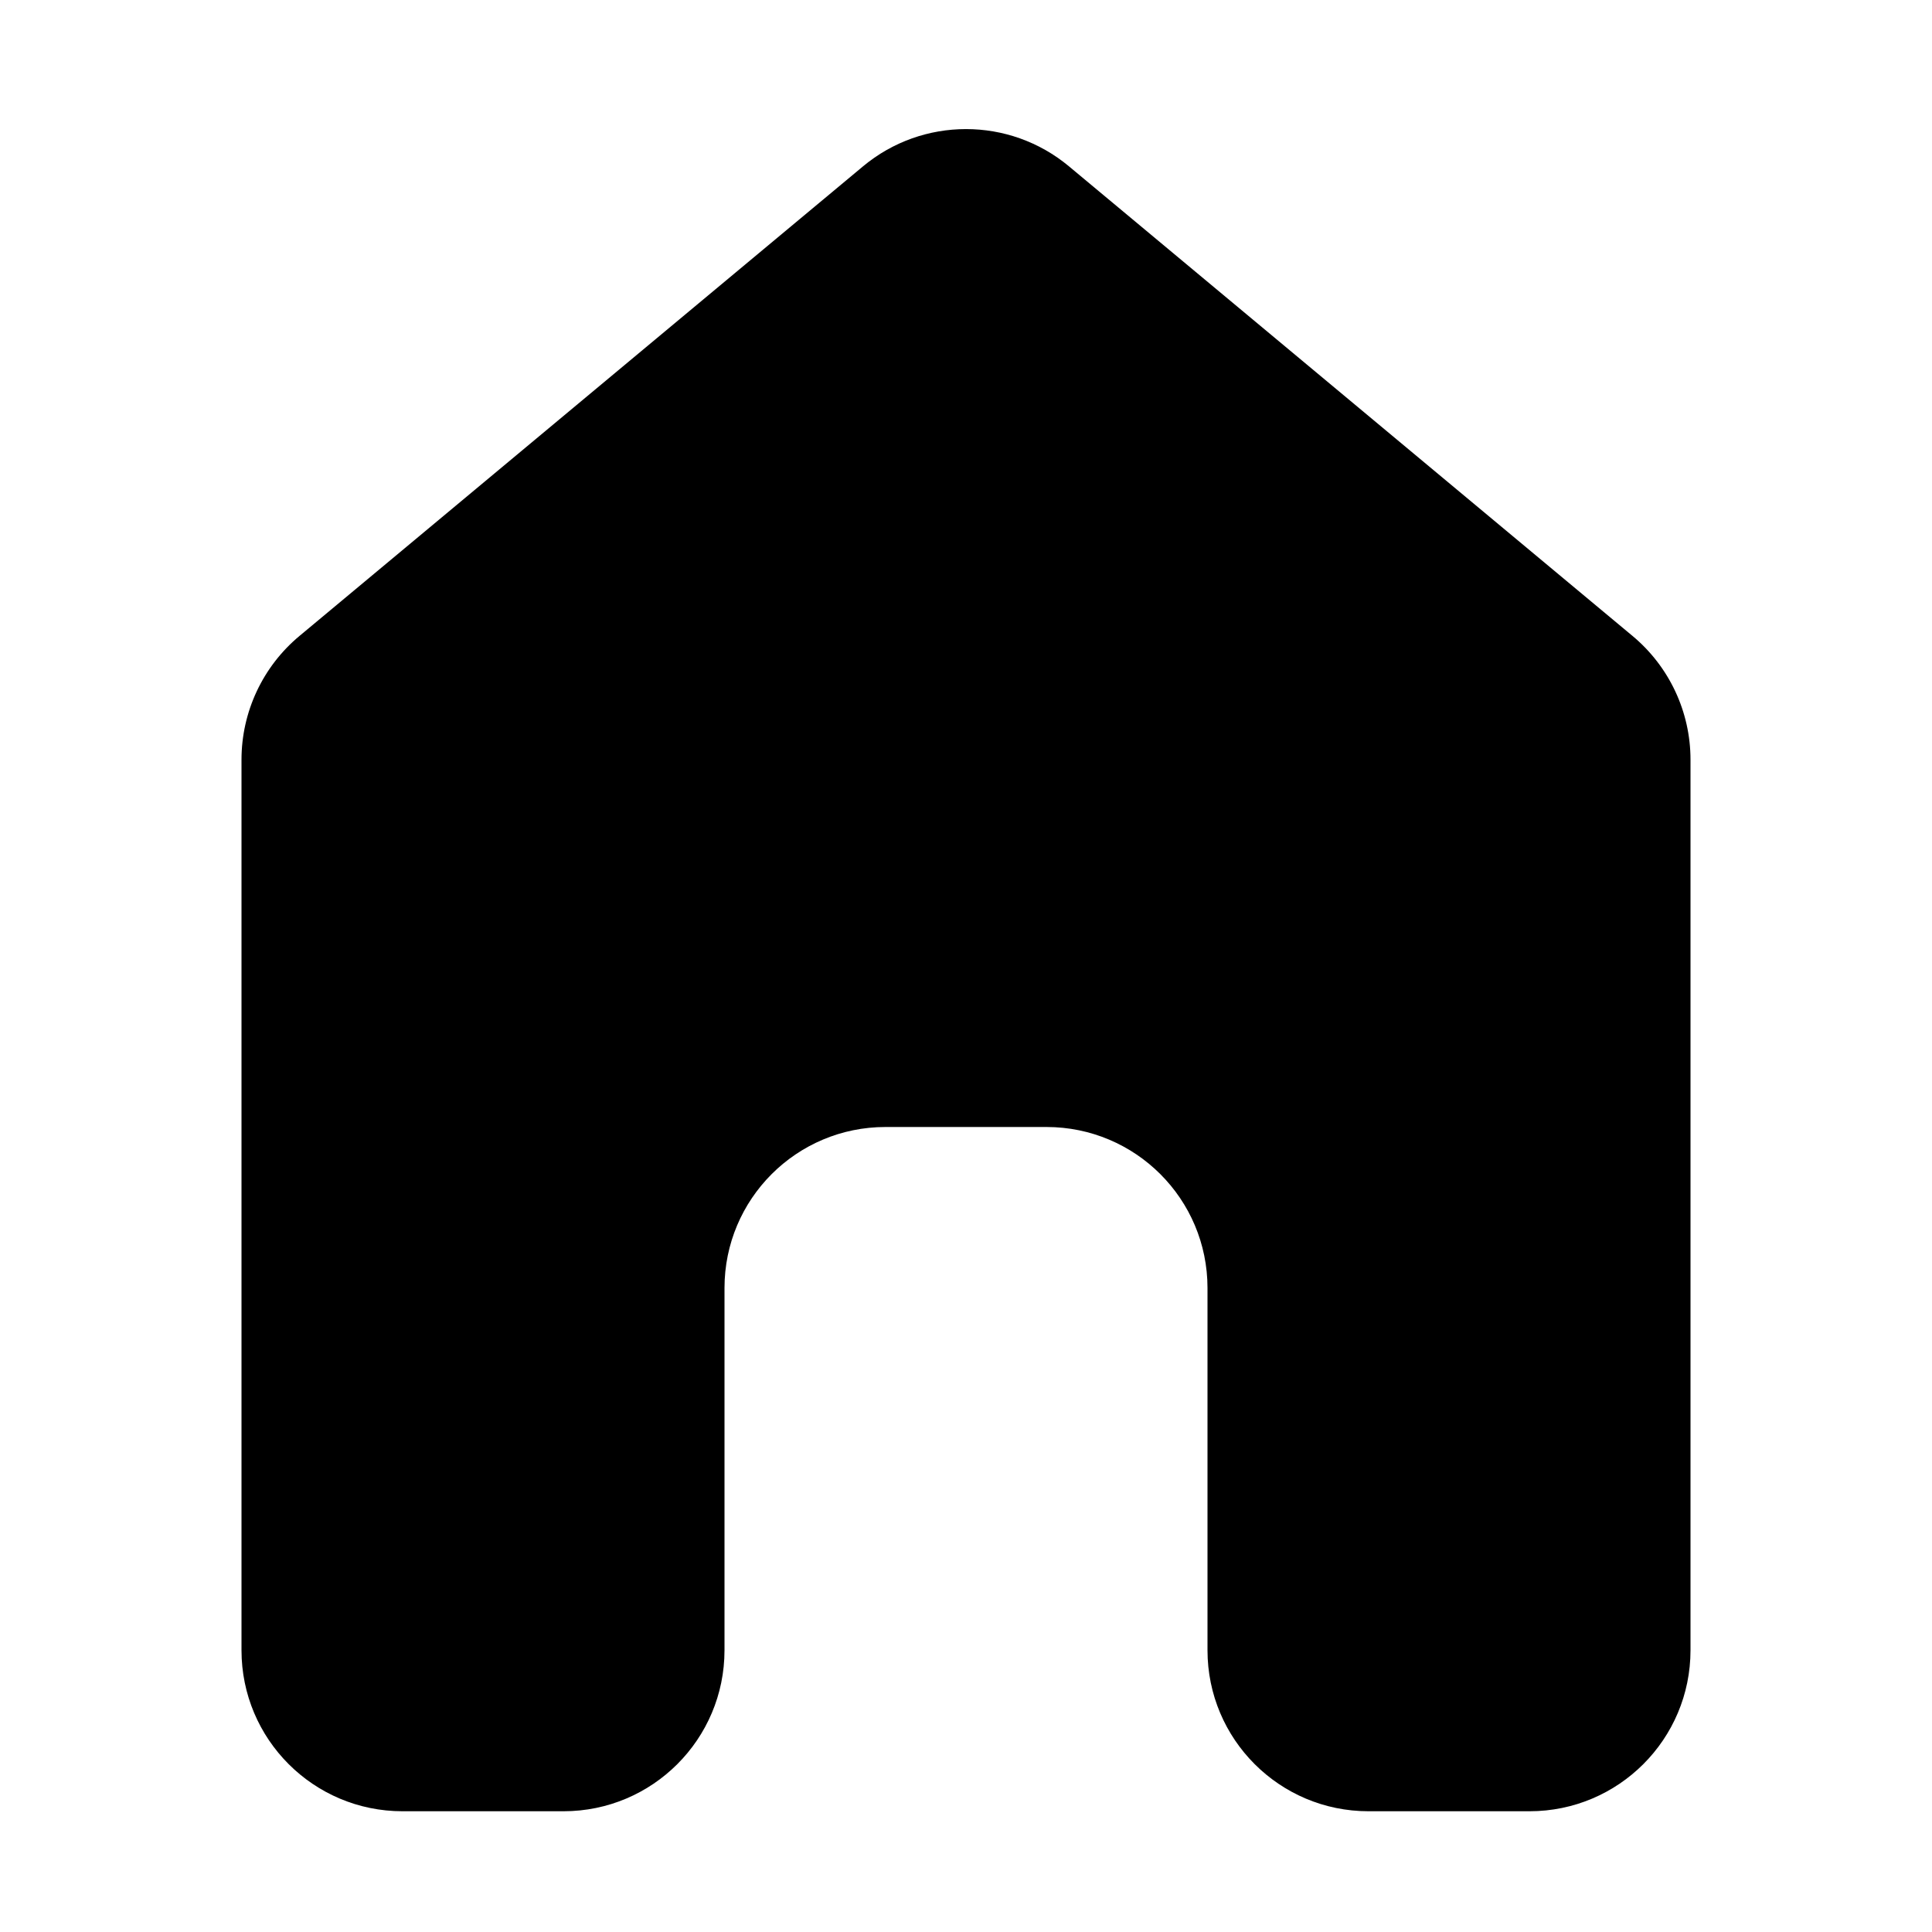
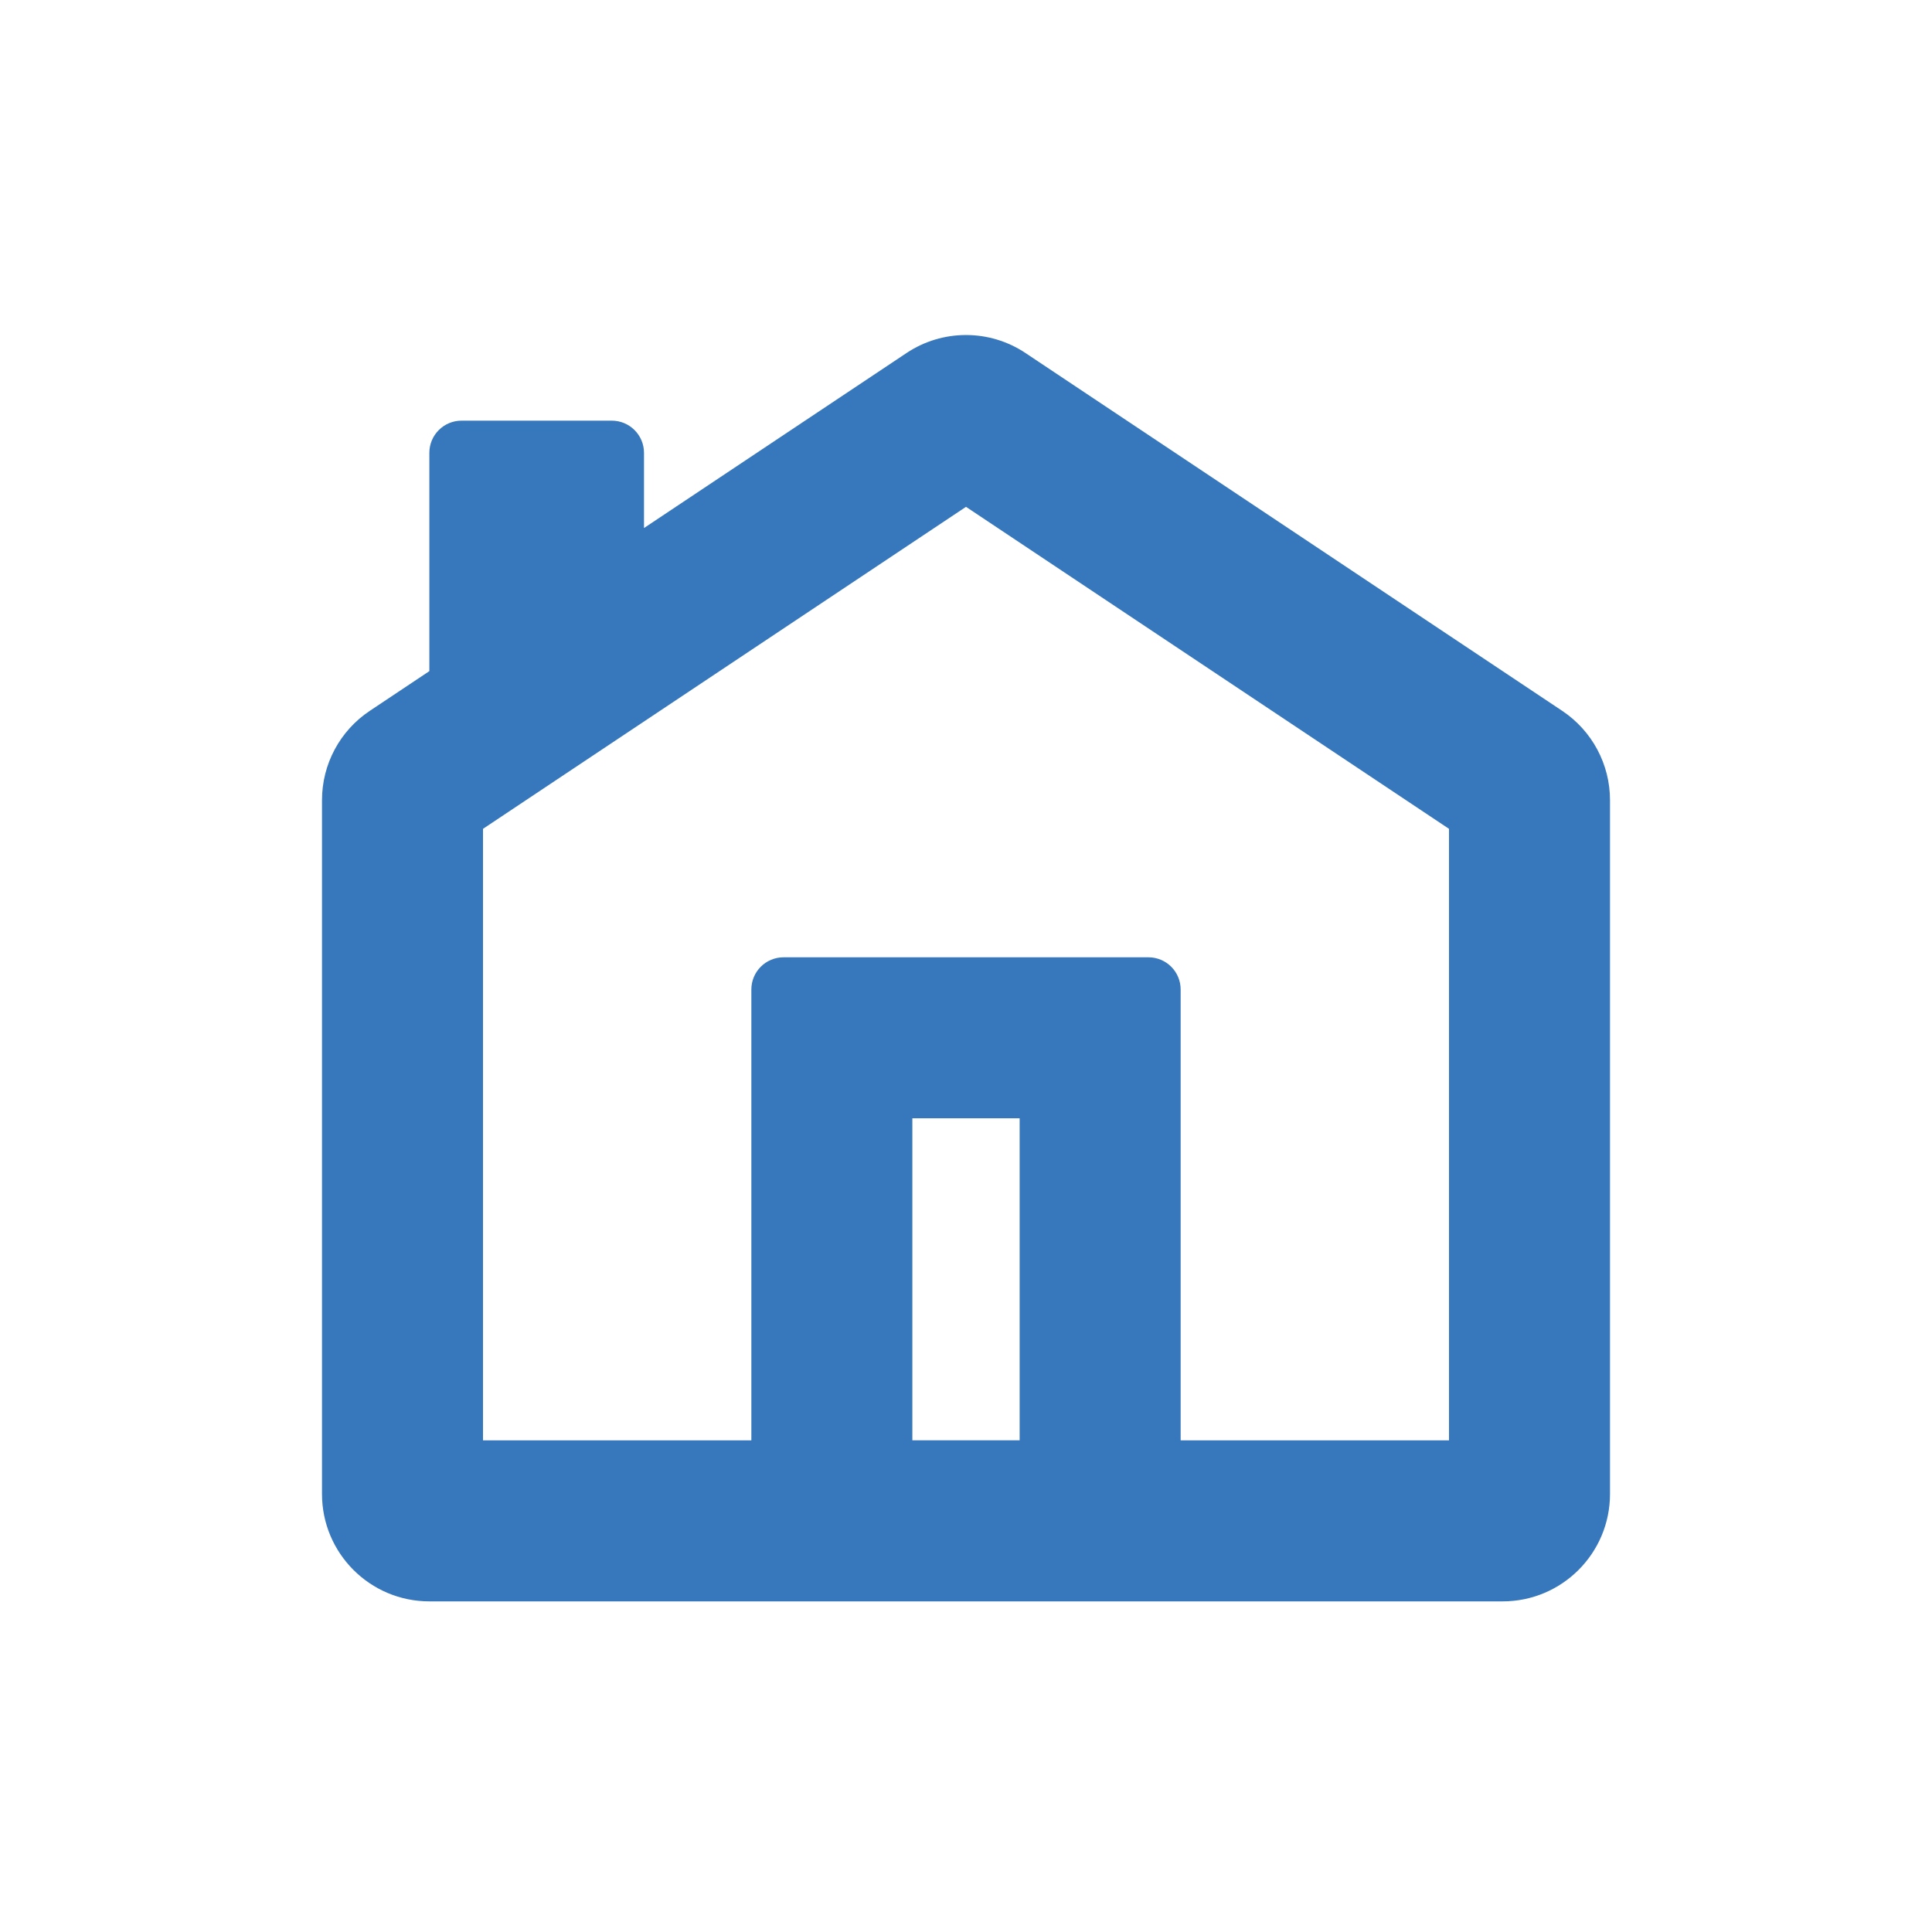
- <svg xmlns="http://www.w3.org/2000/svg" width="24" height="24" viewBox="0 0 24 24" fill="none">
-   <path d="M20.28 7.9L13.28 2.067C12.539 1.449 11.461 1.449 10.72 2.067L3.72 7.9C3.264 8.28 3 8.843 3 9.437V20.5C3 21.605 3.895 22.5 5 22.5H7C8.105 22.5 9 21.605 9 20.5V16C9 14.895 9.895 14 11 14H13C14.105 14 15 14.895 15 16V20.5C15 21.605 15.895 22.5 17 22.5H19C20.105 22.5 21 21.605 21 20.5V9.437C21 8.843 20.736 8.28 20.28 7.9Z" fill="currentColor" />
+ <svg xmlns="http://www.w3.org/2000/svg" width="32" height="32" viewBox="5 5 30 30" fill="none">
+   <path fill-rule="evenodd" clip-rule="evenodd" d="M27.5 17.87L20 12.87L12.5 17.87V27.366H16.667V20.365C16.667 20.089 16.89 19.865 17.167 19.865H22.833C23.11 19.865 23.333 20.089 23.333 20.365V27.366H27.5V17.87ZM10.742 16.038C10.278 16.347 10 16.867 10 17.424V28.199C10 29.119 10.746 29.866 11.667 29.866H28.333C29.254 29.866 30 29.119 30 28.199V17.424C30 16.867 29.721 16.347 29.258 16.038L20.924 10.482C20.365 10.109 19.635 10.109 19.076 10.482L15 13.199V12.032C15 11.756 14.776 11.532 14.5 11.532H12.167C11.89 11.532 11.667 11.756 11.667 12.032V15.421L10.742 16.038ZM19.167 27.365V22.365H20.833V27.365H19.167Z" fill="#3777BC" />
</svg>
